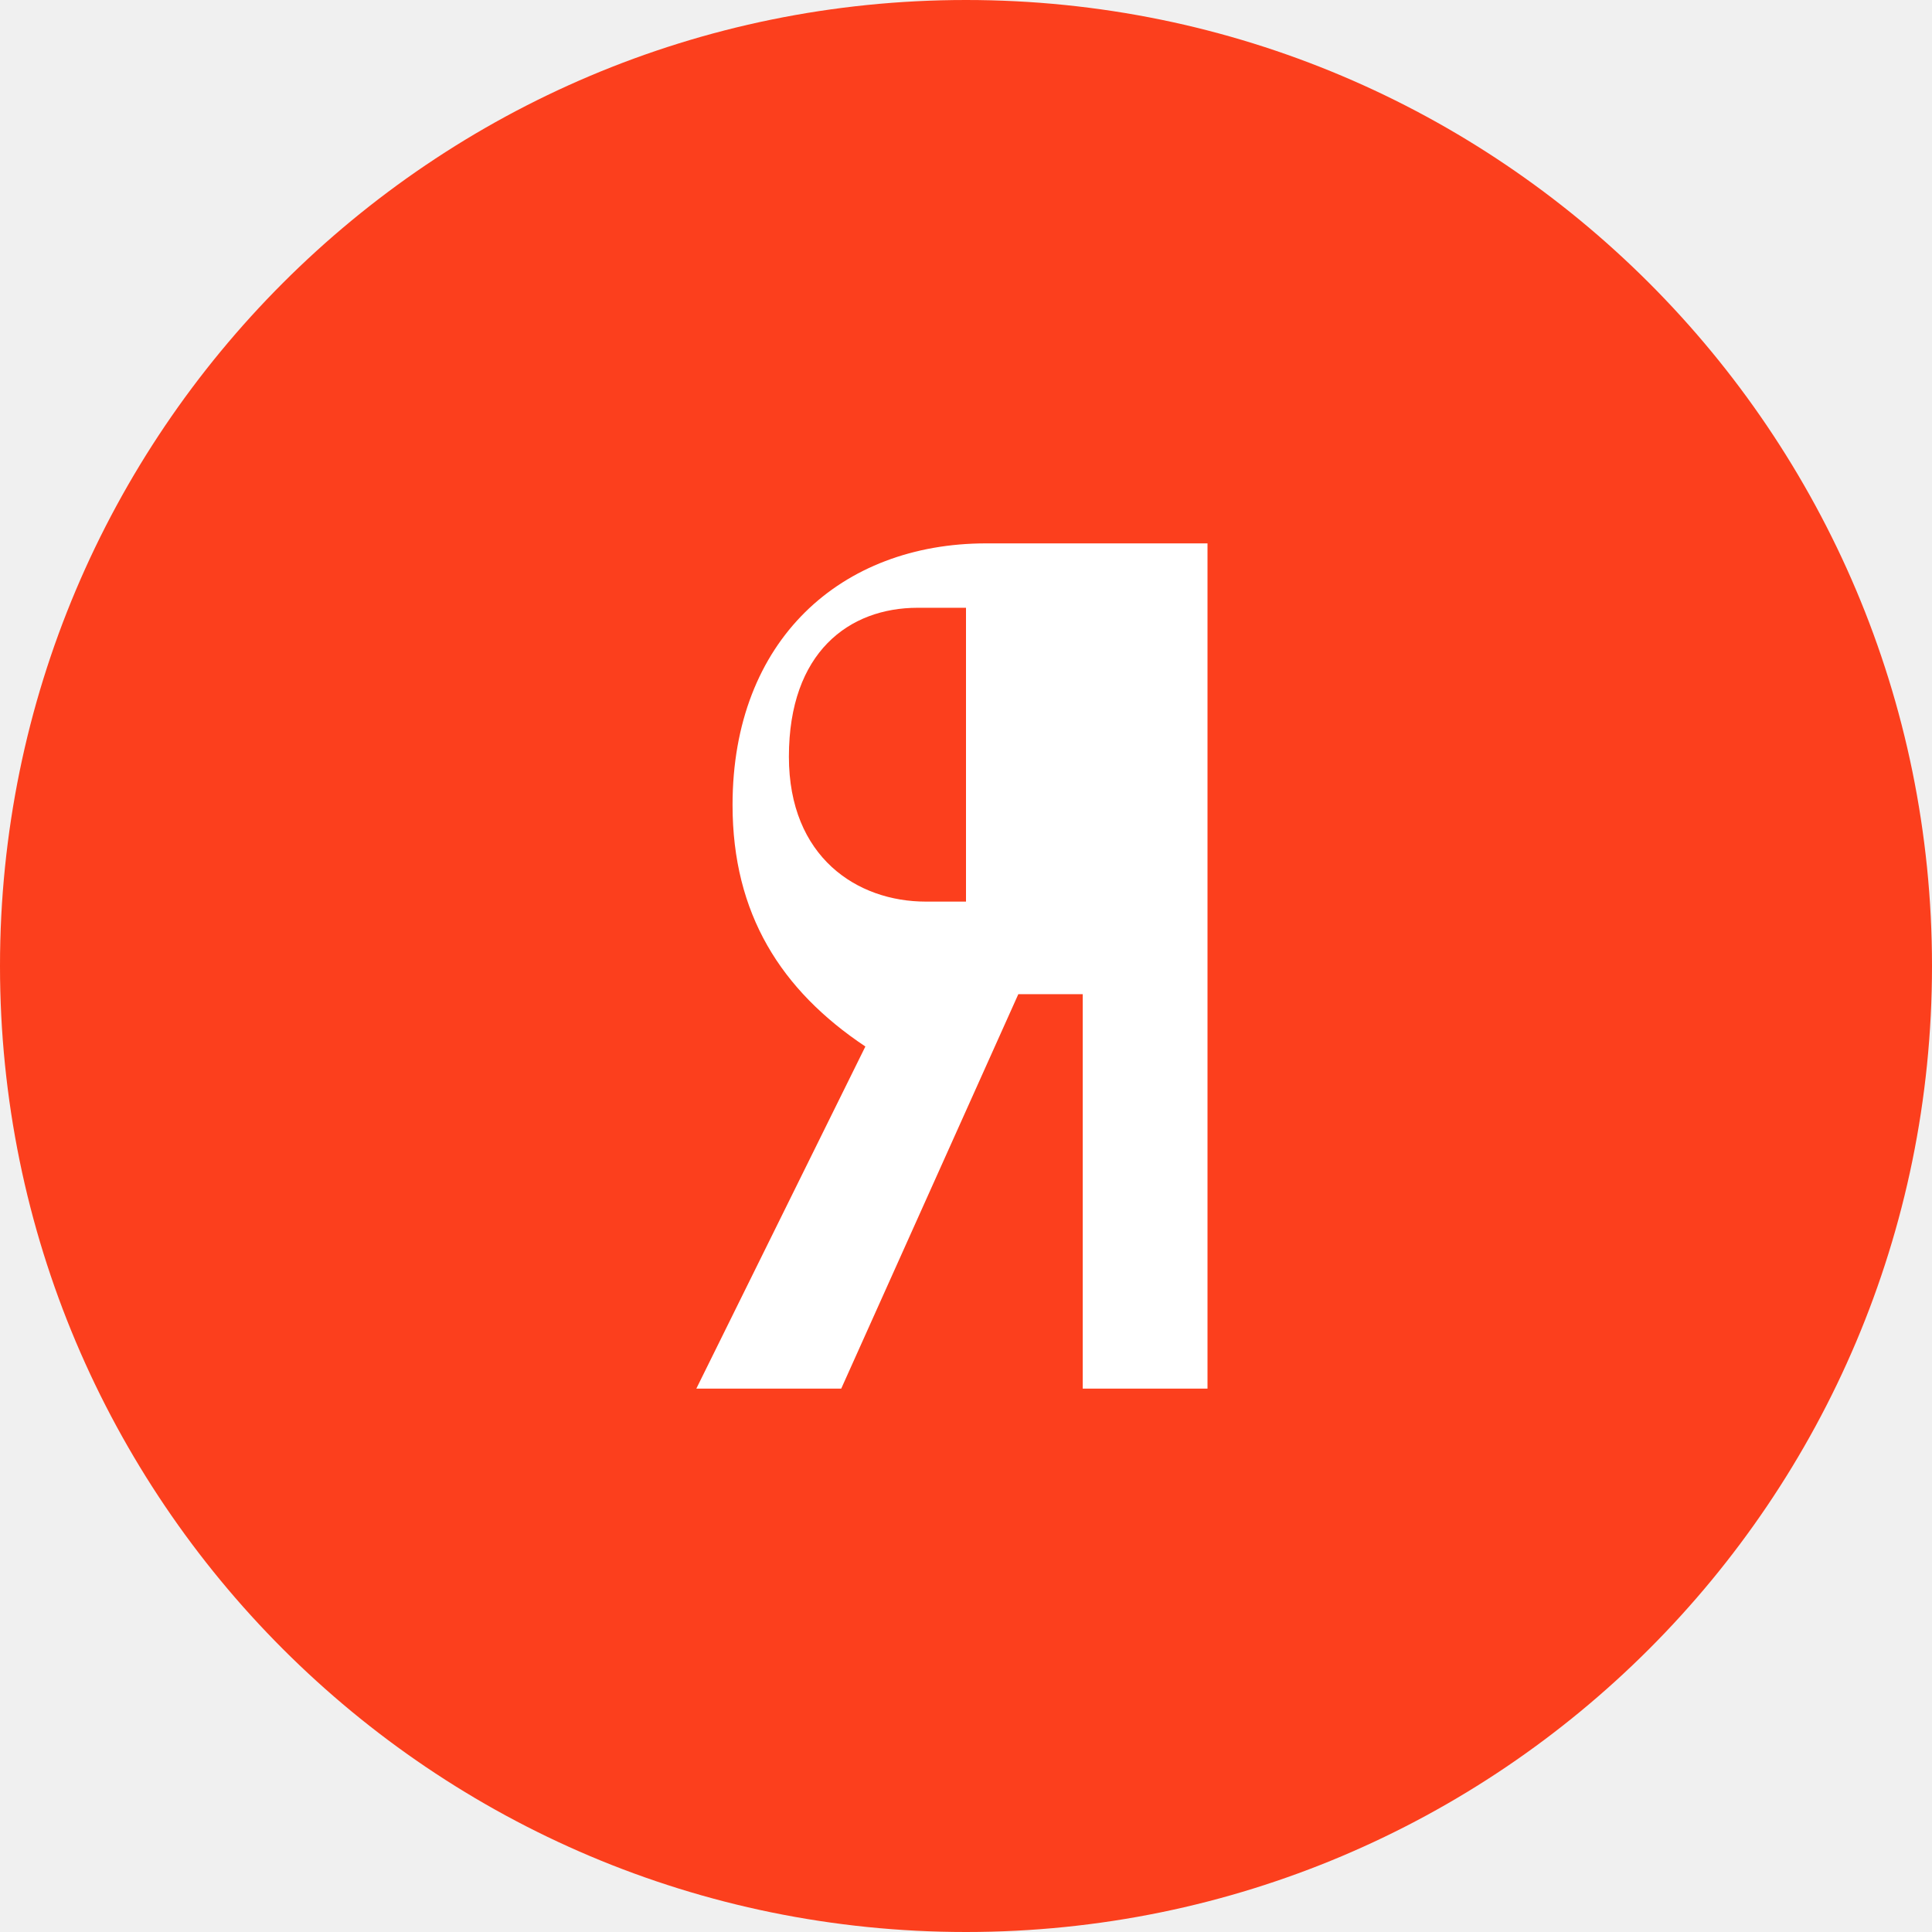
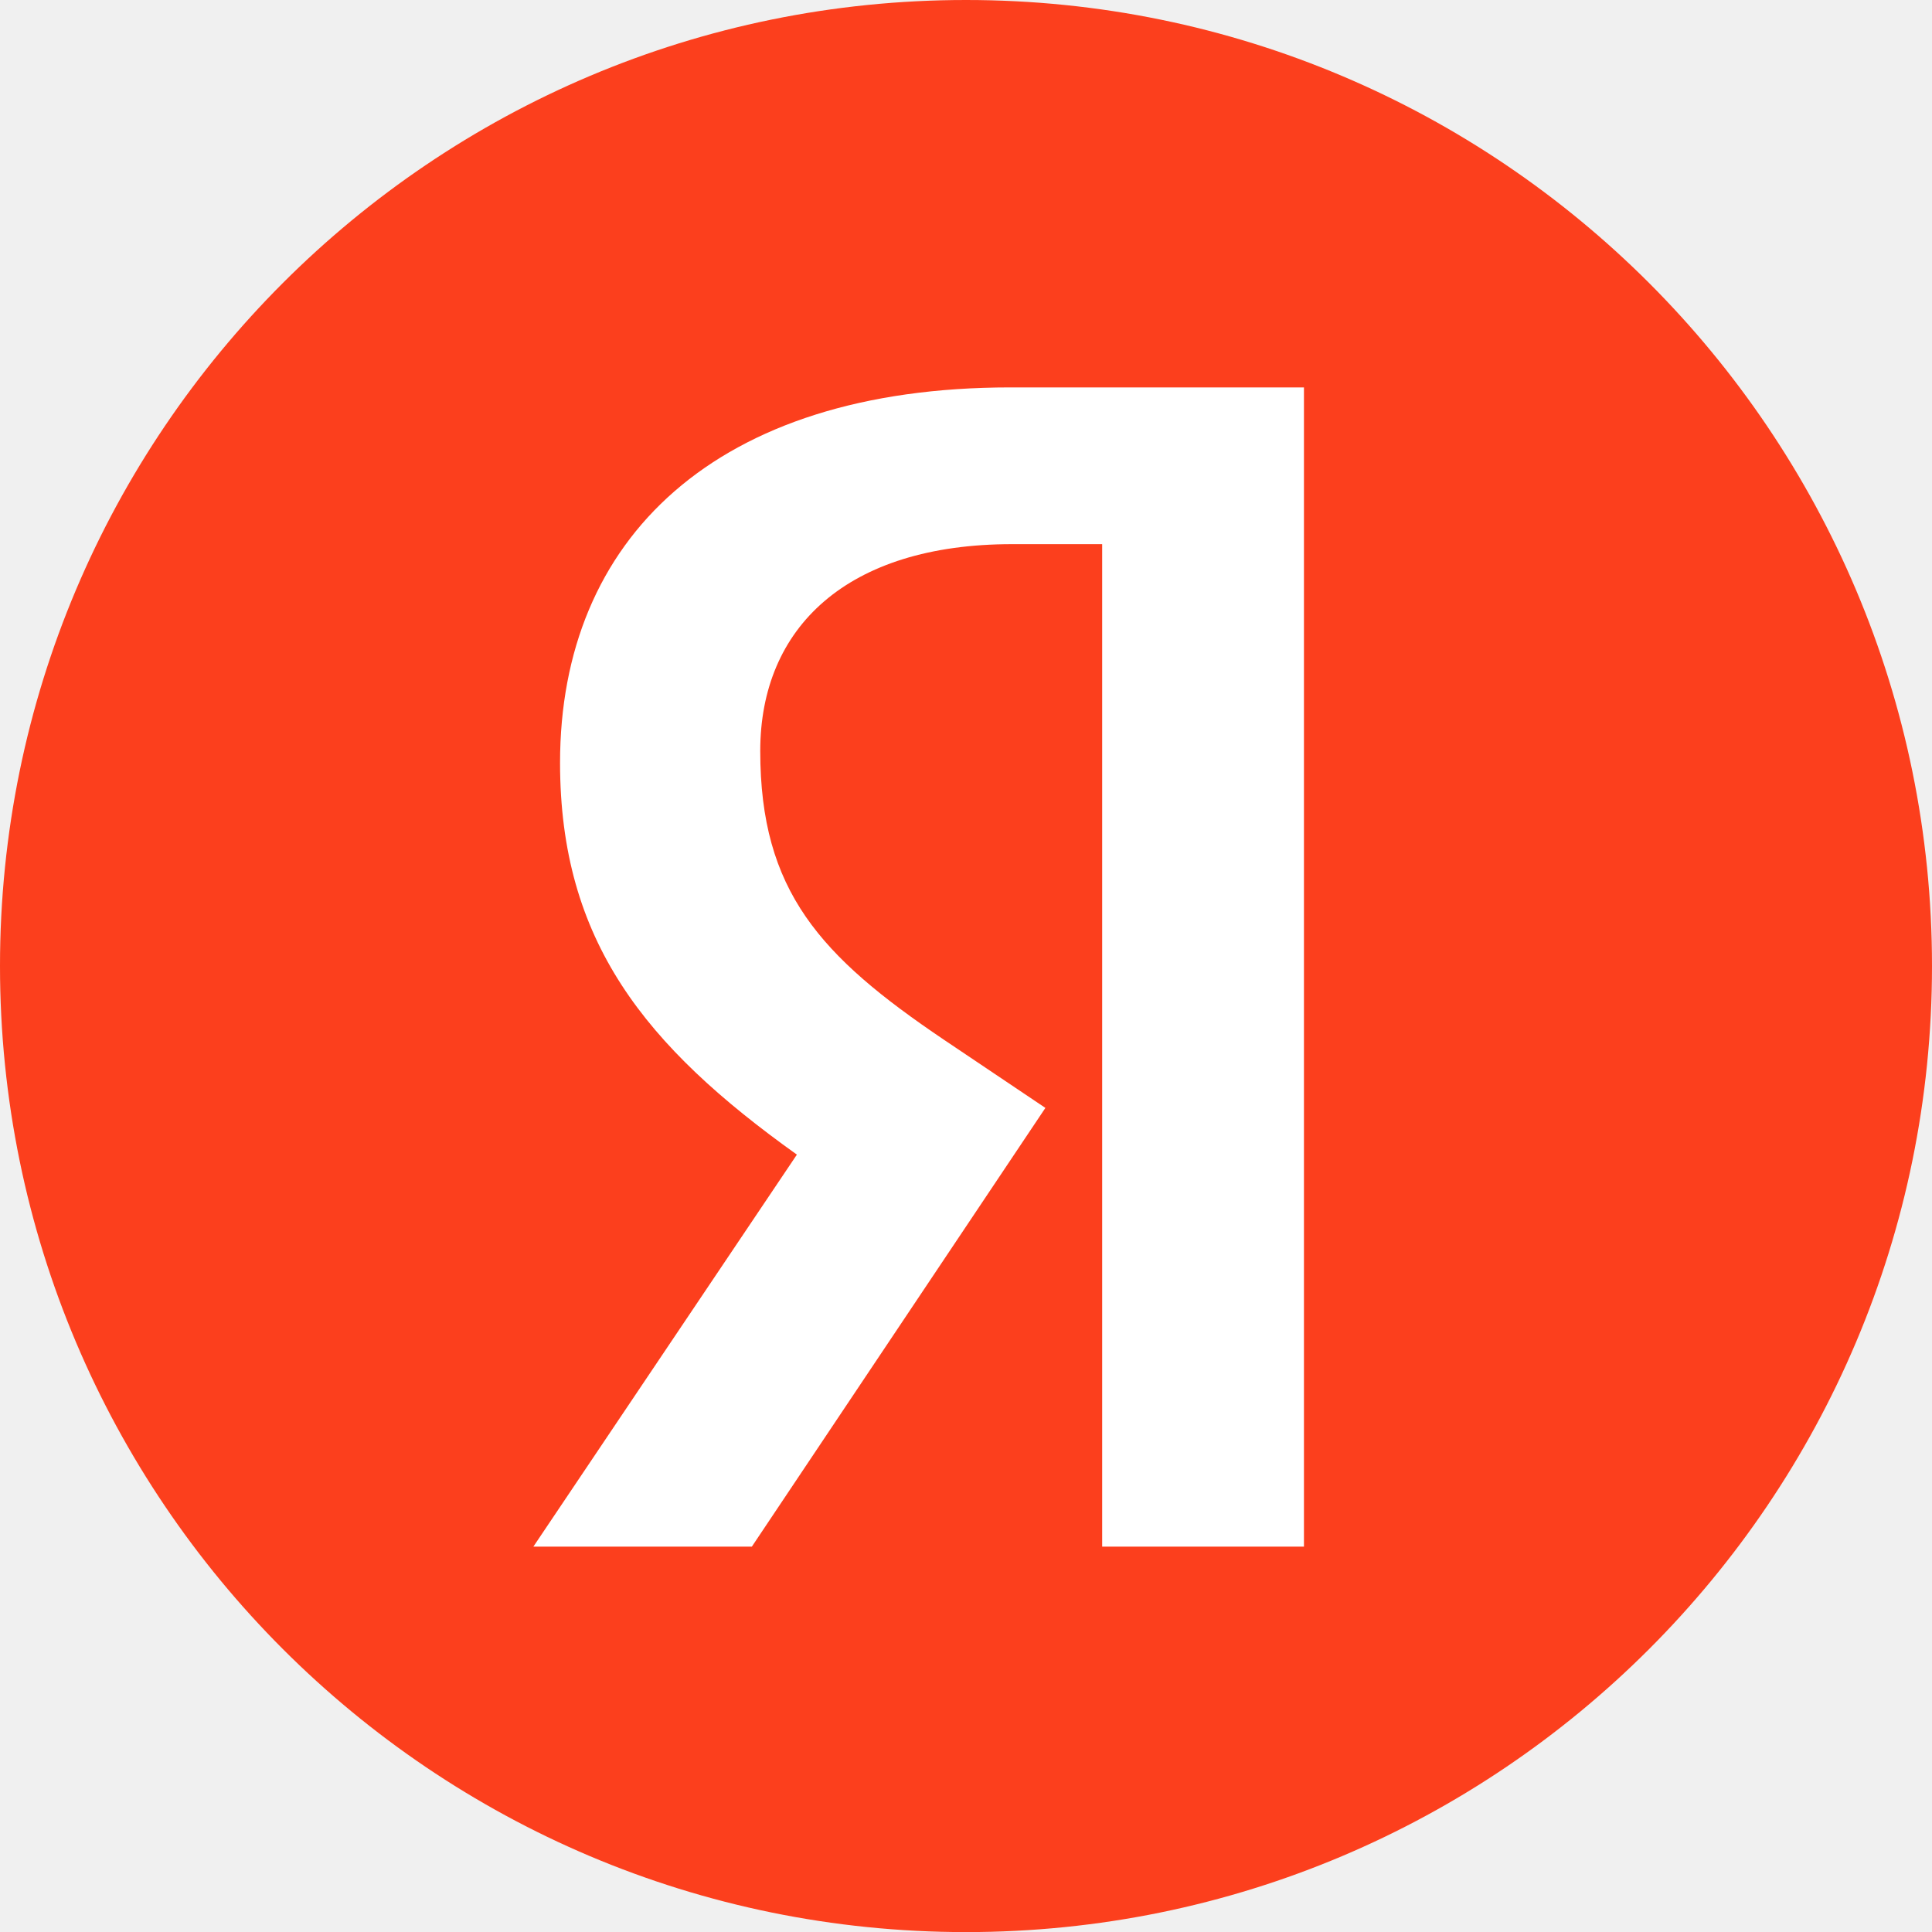
- <svg xmlns="http://www.w3.org/2000/svg" viewBox="0 0 48 48">
-   <circle cx="24" cy="24" r="24" fill="#FC3F1D" />
-   <path fill="#fff" d="M27.6 13.5h-3.1c-3.6 0-6.3 2.4-6.3 6.5 0 2.7 1.2 4.6 3.3 6L17.3 34.5h3.6l4.4-9.8h1.6v9.8h3.1V13.5zm-3.6 8.9h-1c-1.7 0-3.4-1.1-3.4-3.6 0-2.6 1.5-3.7 3.2-3.7h1.2v7.3z" />
+ <svg xmlns="http://www.w3.org/2000/svg" viewBox="14.456 13.961 21.878 21.878">
+   <path fill="#FC3F1D" d="M25.395 13.961C19.353 13.961 14.456 18.859 14.456 24.9C14.456 30.942 19.353 35.84 25.395 35.84C31.436 35.84 36.334 30.942 36.334 24.901C36.334 18.859 31.436 13.961 25.395 13.961Z" />
+   <path fill="#fff" d="M26.937 31.475H29.222V18.348H25.898C22.555 18.348 20.798 20.067 20.798 22.598C20.798 24.619 21.761 25.808 23.48 27.036L20.496 31.475H22.97L26.294 26.507L25.142 25.733C23.744 24.789 23.065 24.052 23.065 22.465C23.065 21.068 24.047 20.123 25.917 20.123H26.937V31.475Z" />
</svg>
